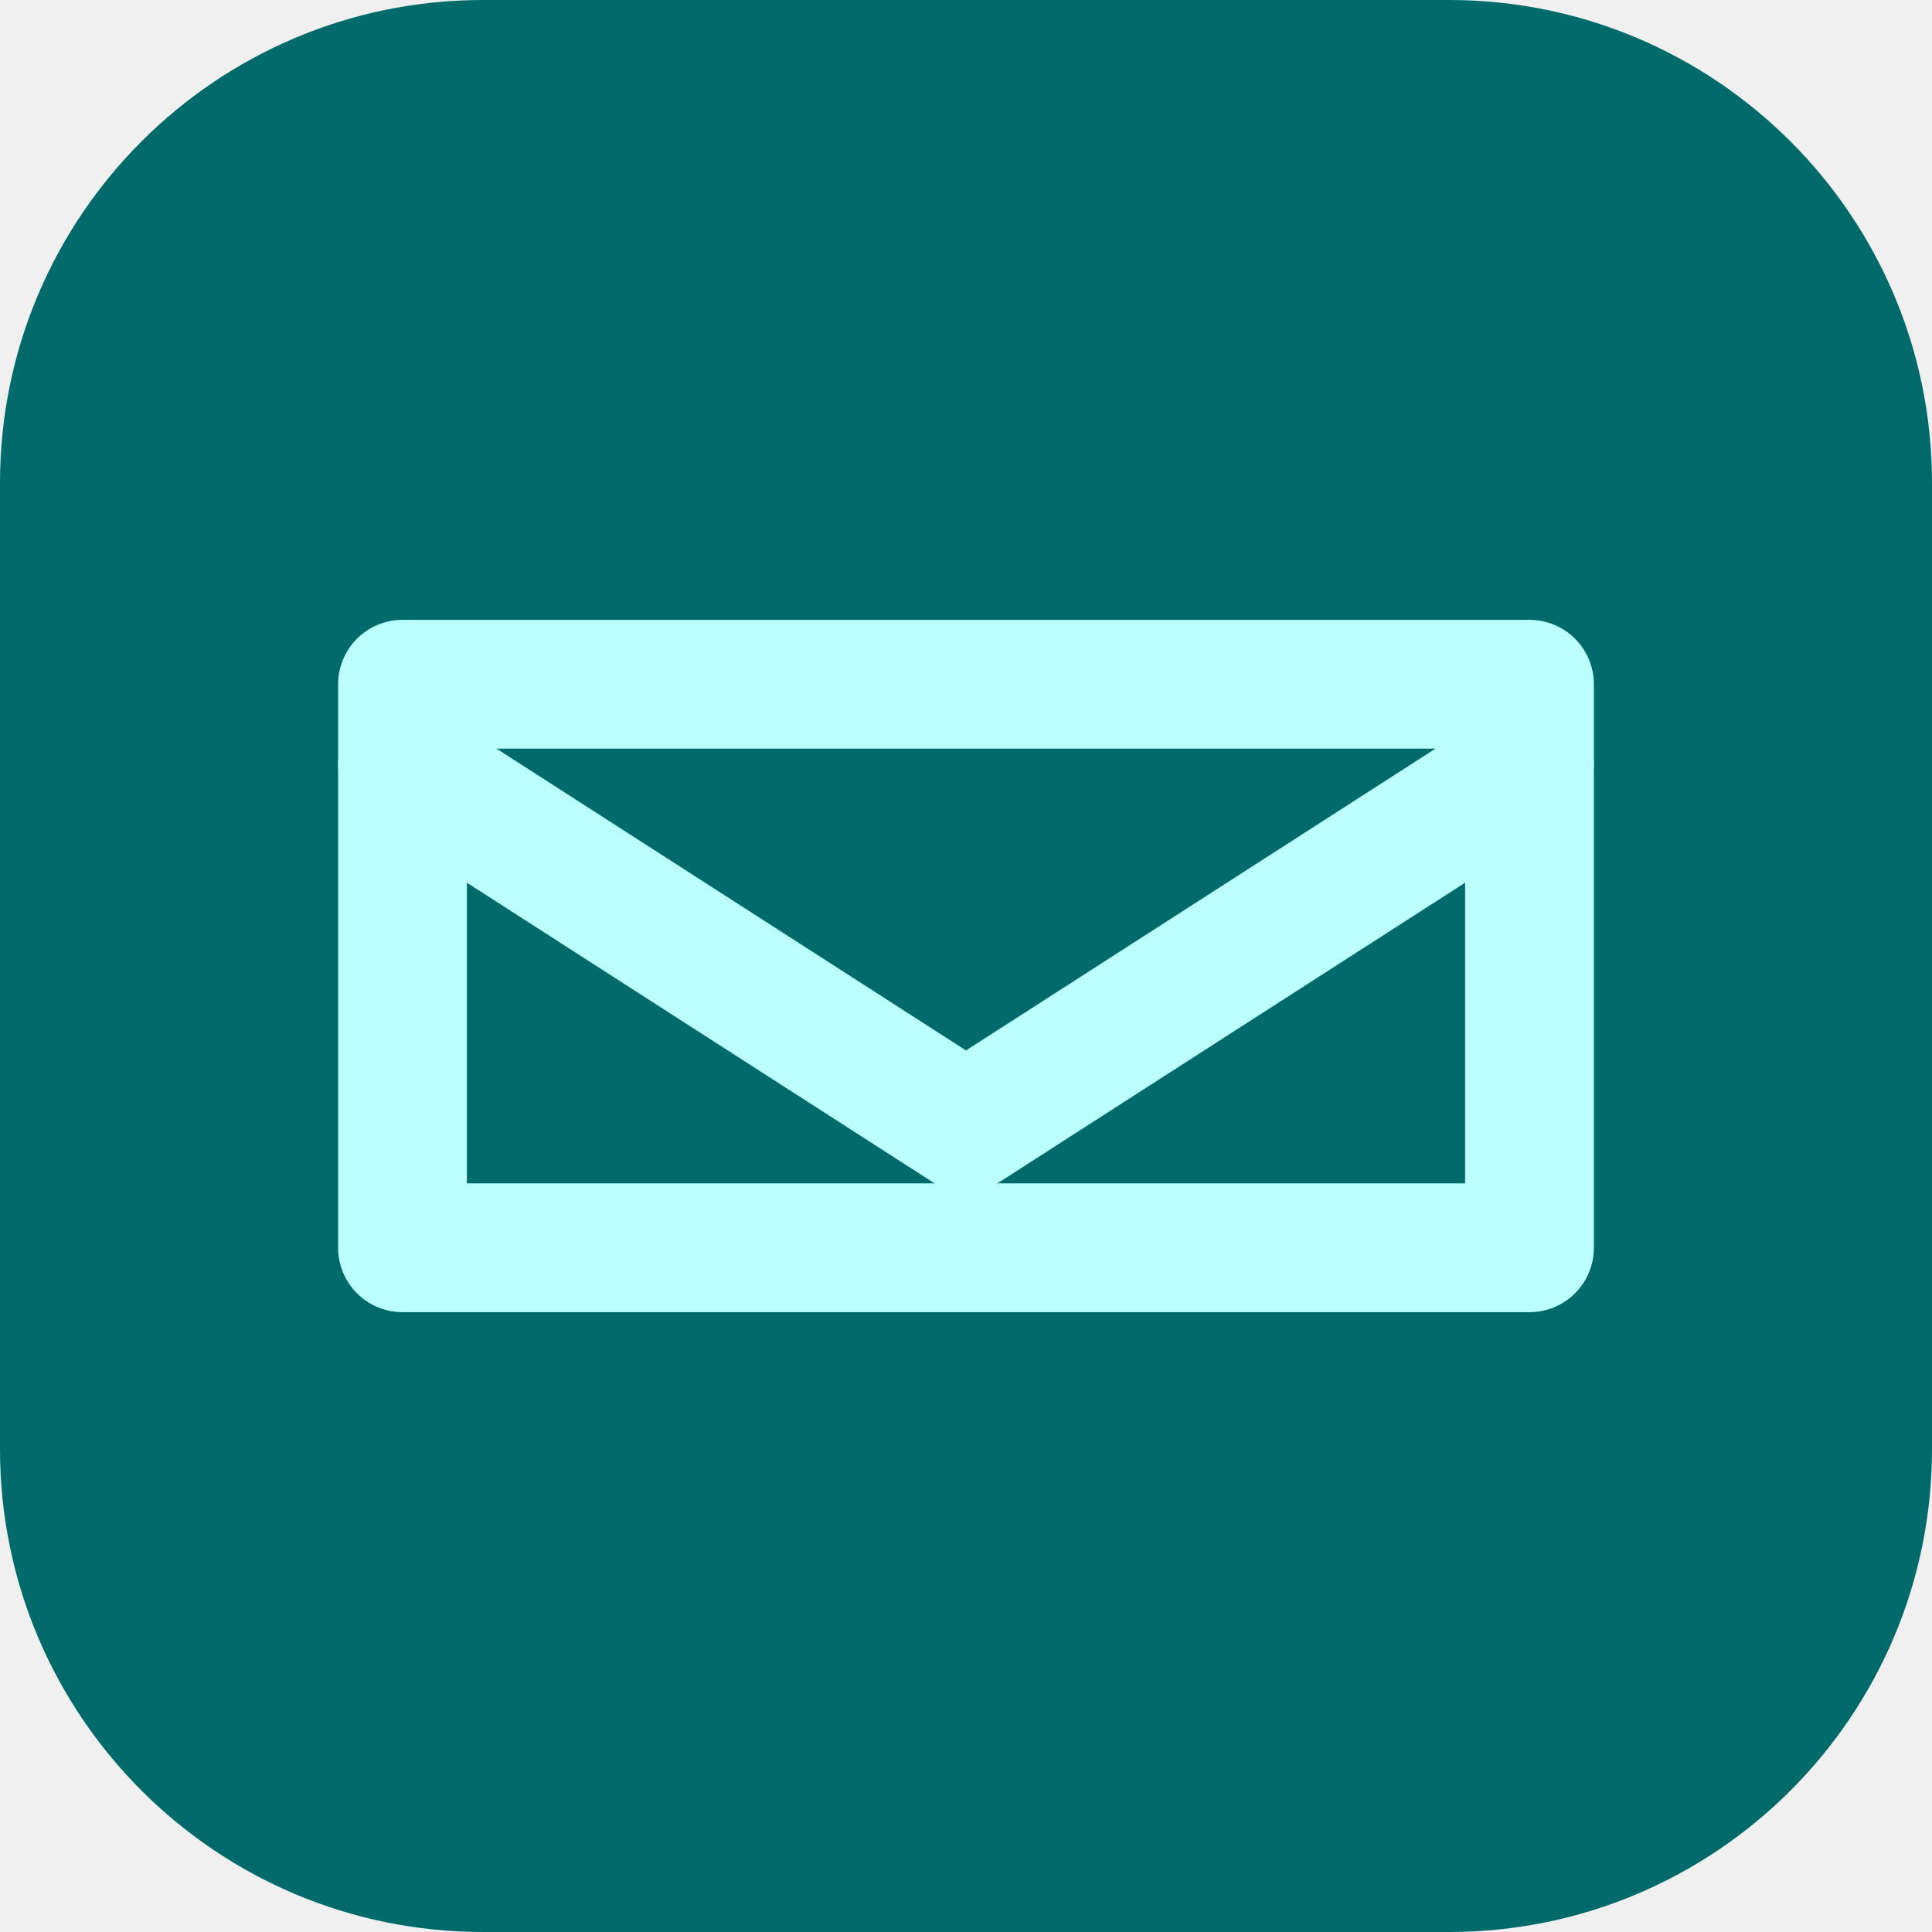
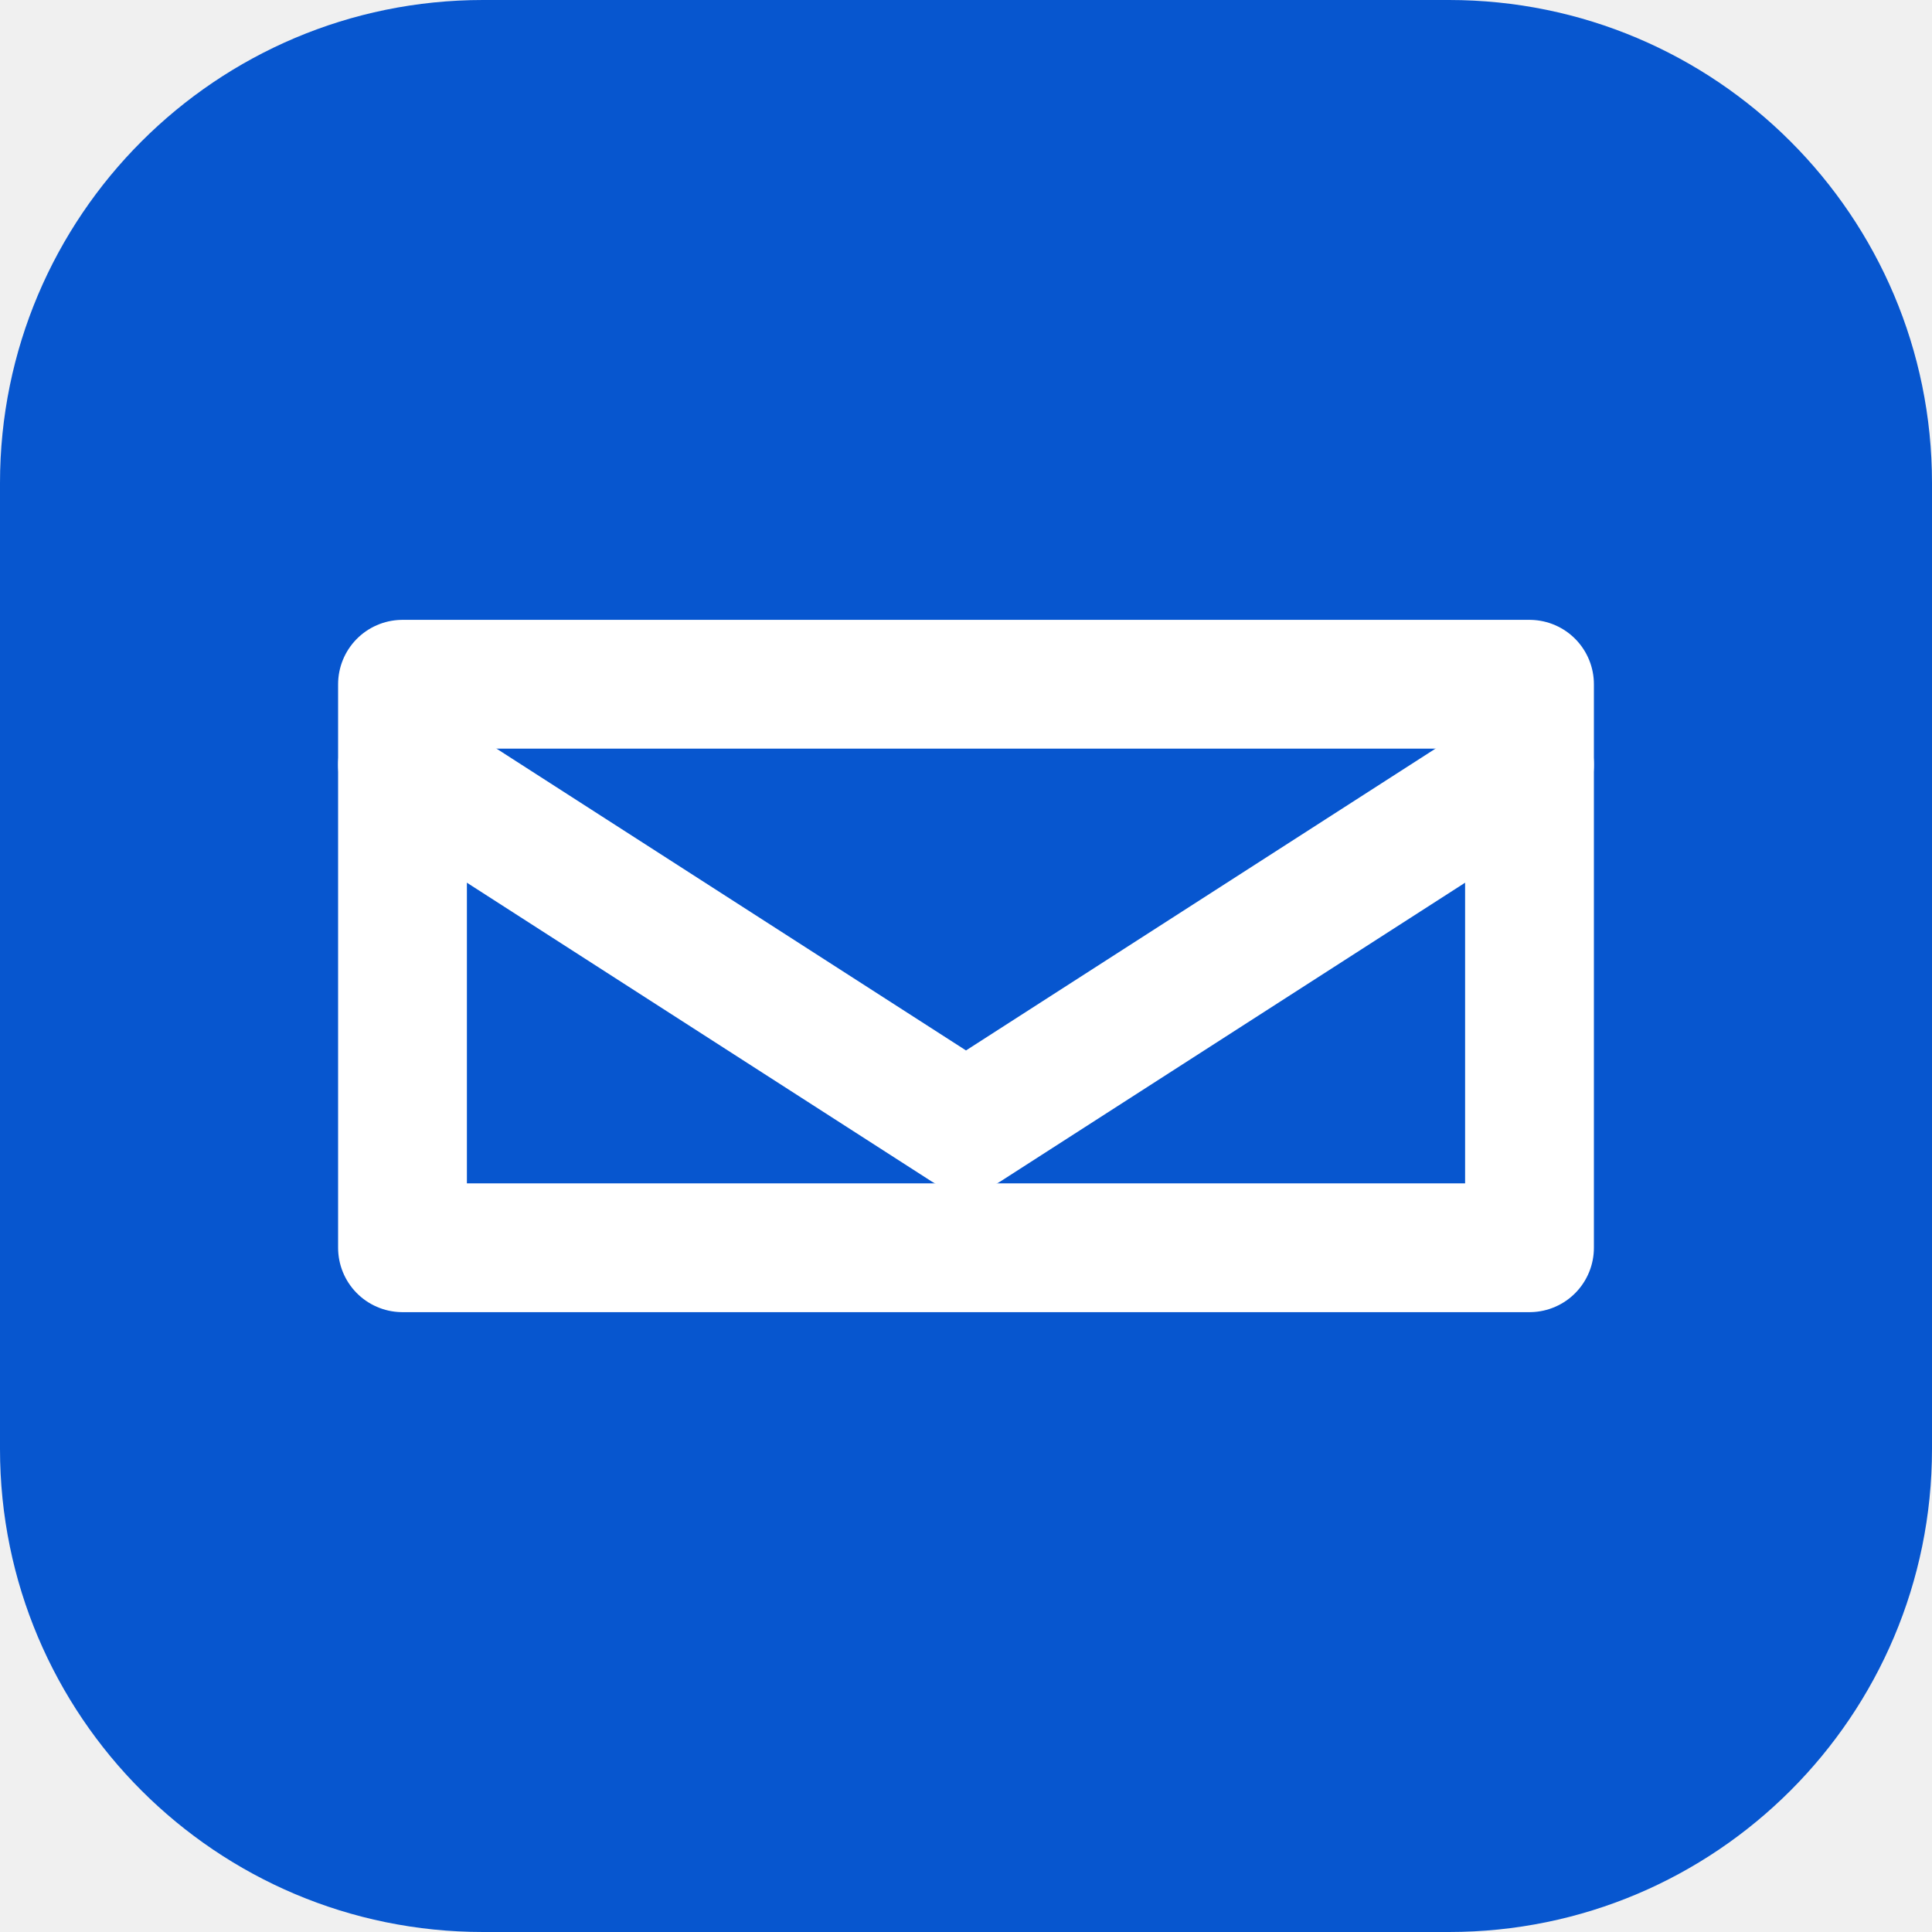
<svg xmlns="http://www.w3.org/2000/svg" viewBox="0 0 24 24">
-   <rect width="24" height="24" rx="6" fill="#006A6A" />
-   <path d="M5 8.5h14v7H5z" fill="none" stroke="#BBFFFF" stroke-width="1.6" stroke-linejoin="round" />
-   <path d="M5 9.5l7 4.5 7-4.5" fill="none" stroke="#BBFFFF" stroke-width="1.6" stroke-linecap="round" stroke-linejoin="round" />
+   <rect width="24" height="24" rx="6" fill="#0756CF" />
+   <path d="M5 8.5h14v7H5z" fill="none" stroke="#FFFFFF" stroke-width="1.6" stroke-linejoin="round" />
+   <path d="M5 9.5l7 4.5 7-4.5" fill="none" stroke="#FFFFFF" stroke-width="1.6" stroke-linecap="round" stroke-linejoin="round" />
</svg>
